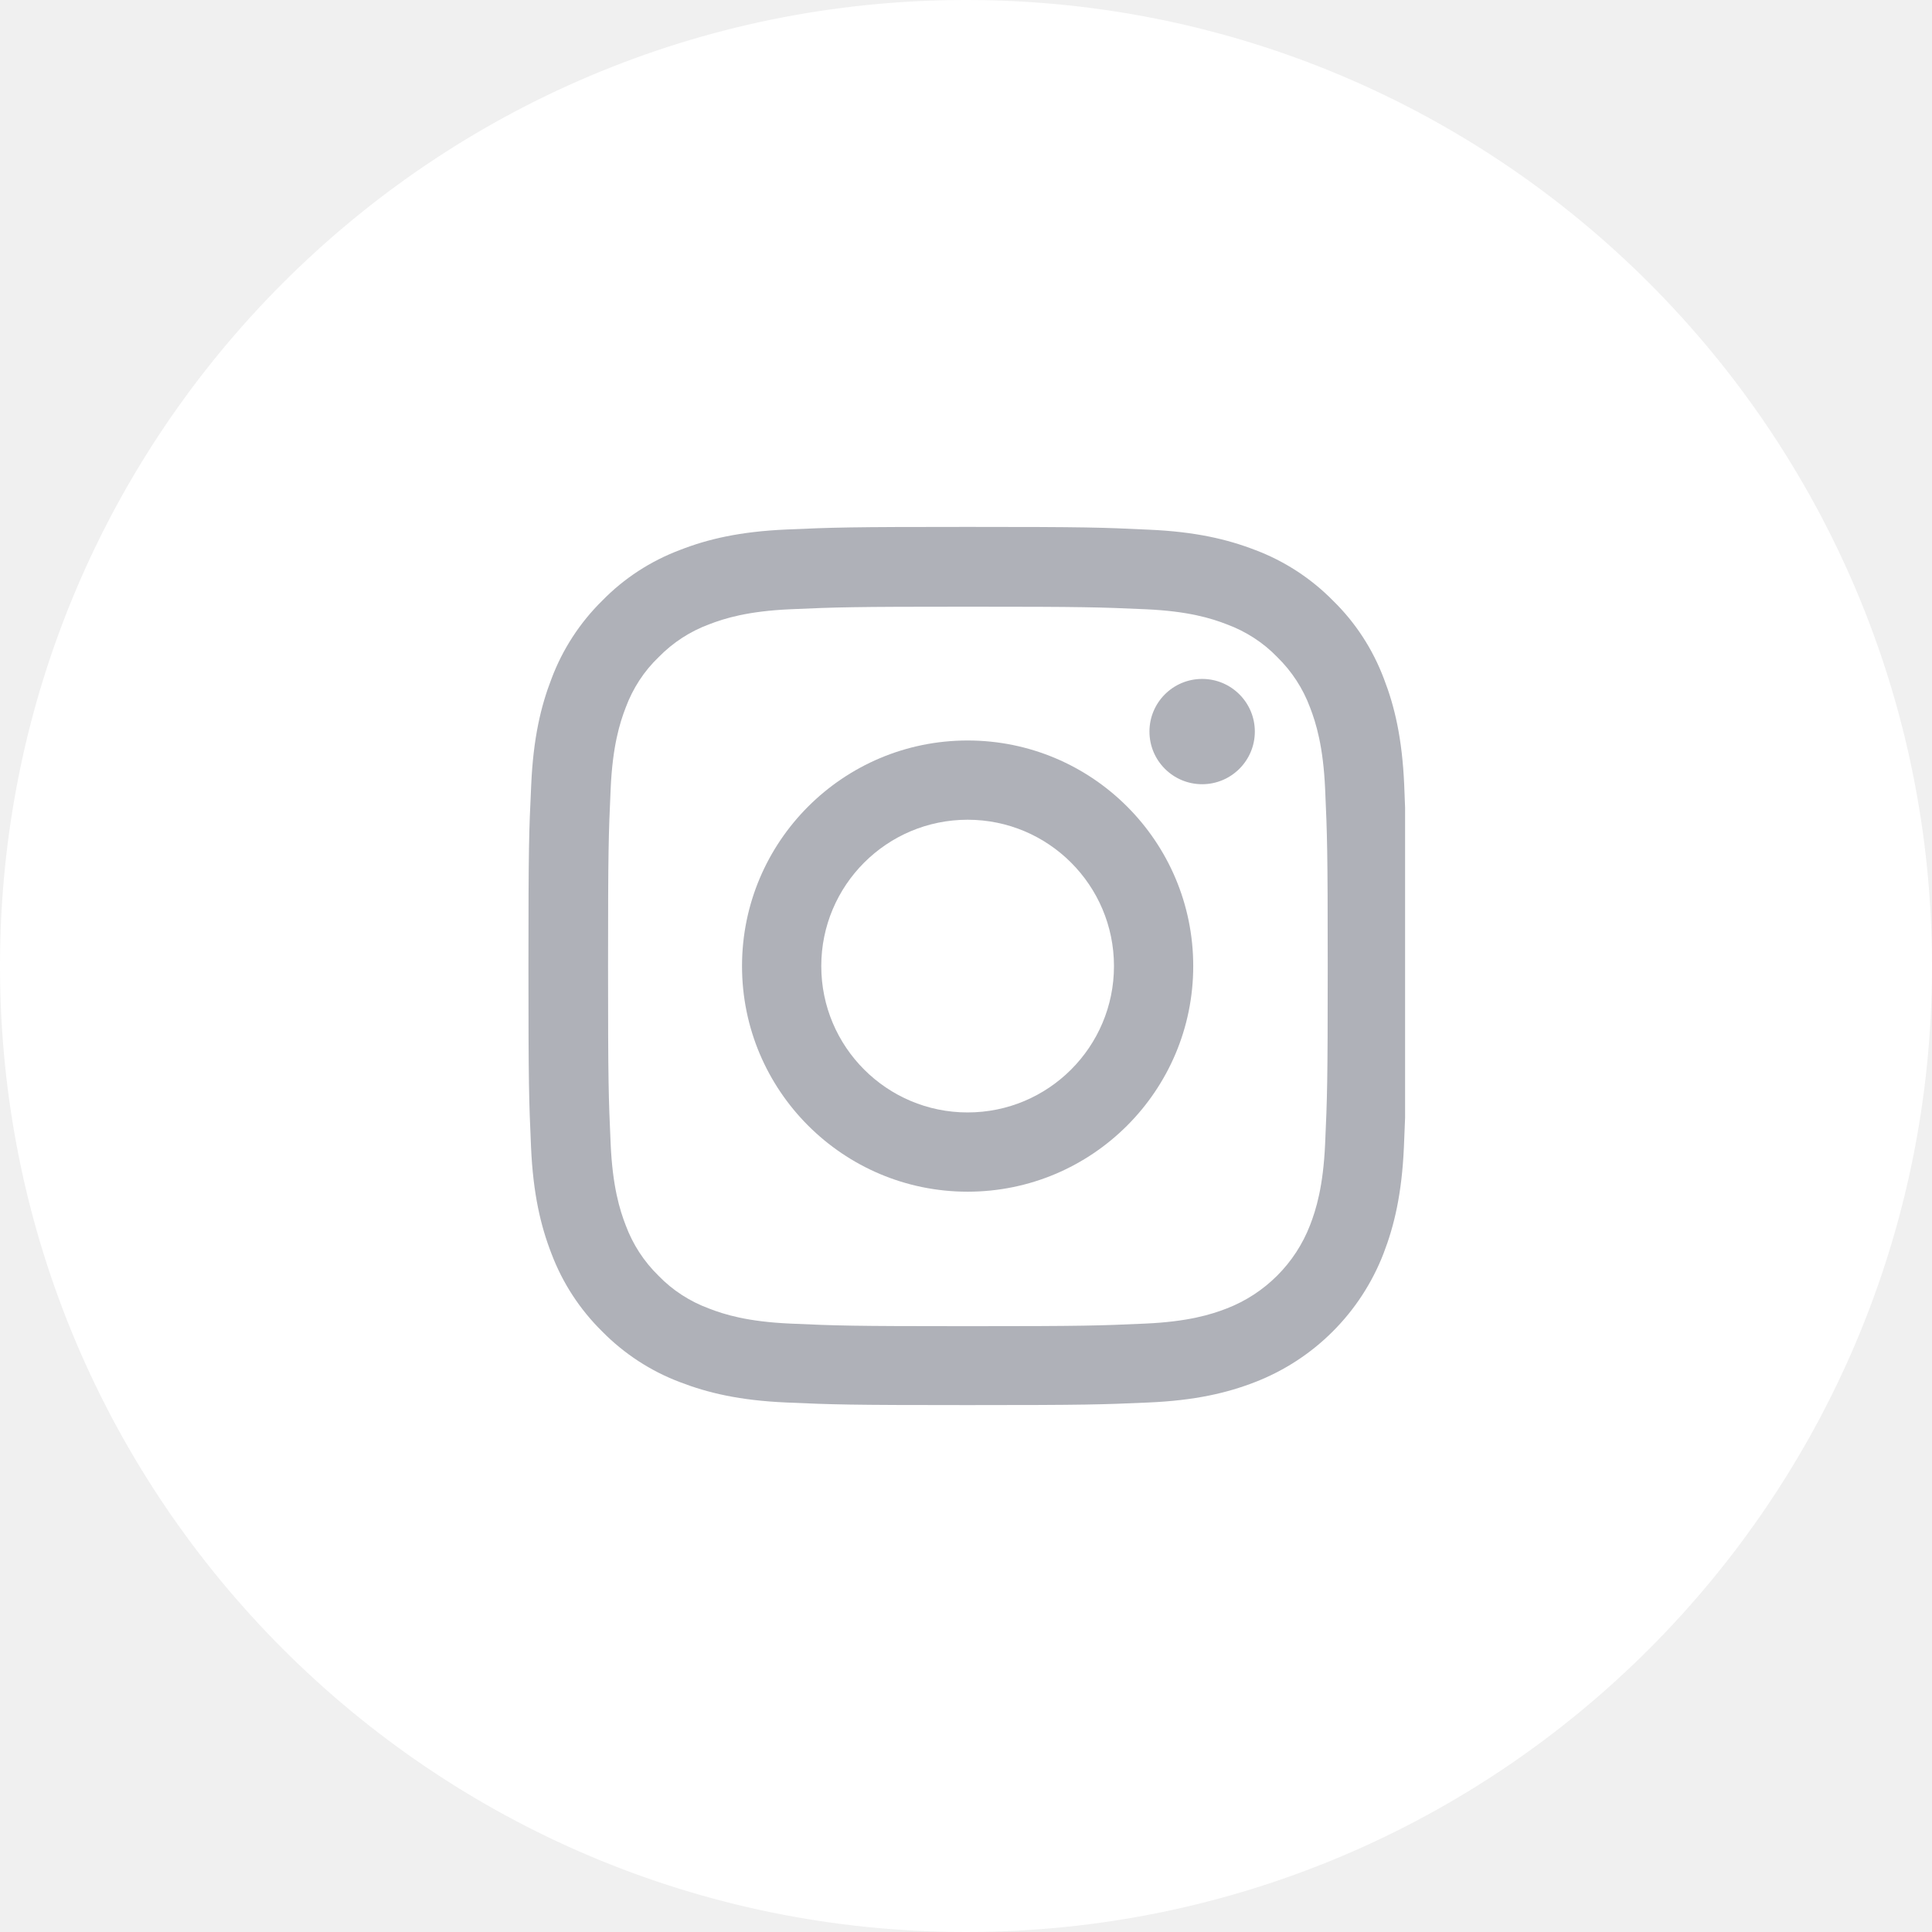
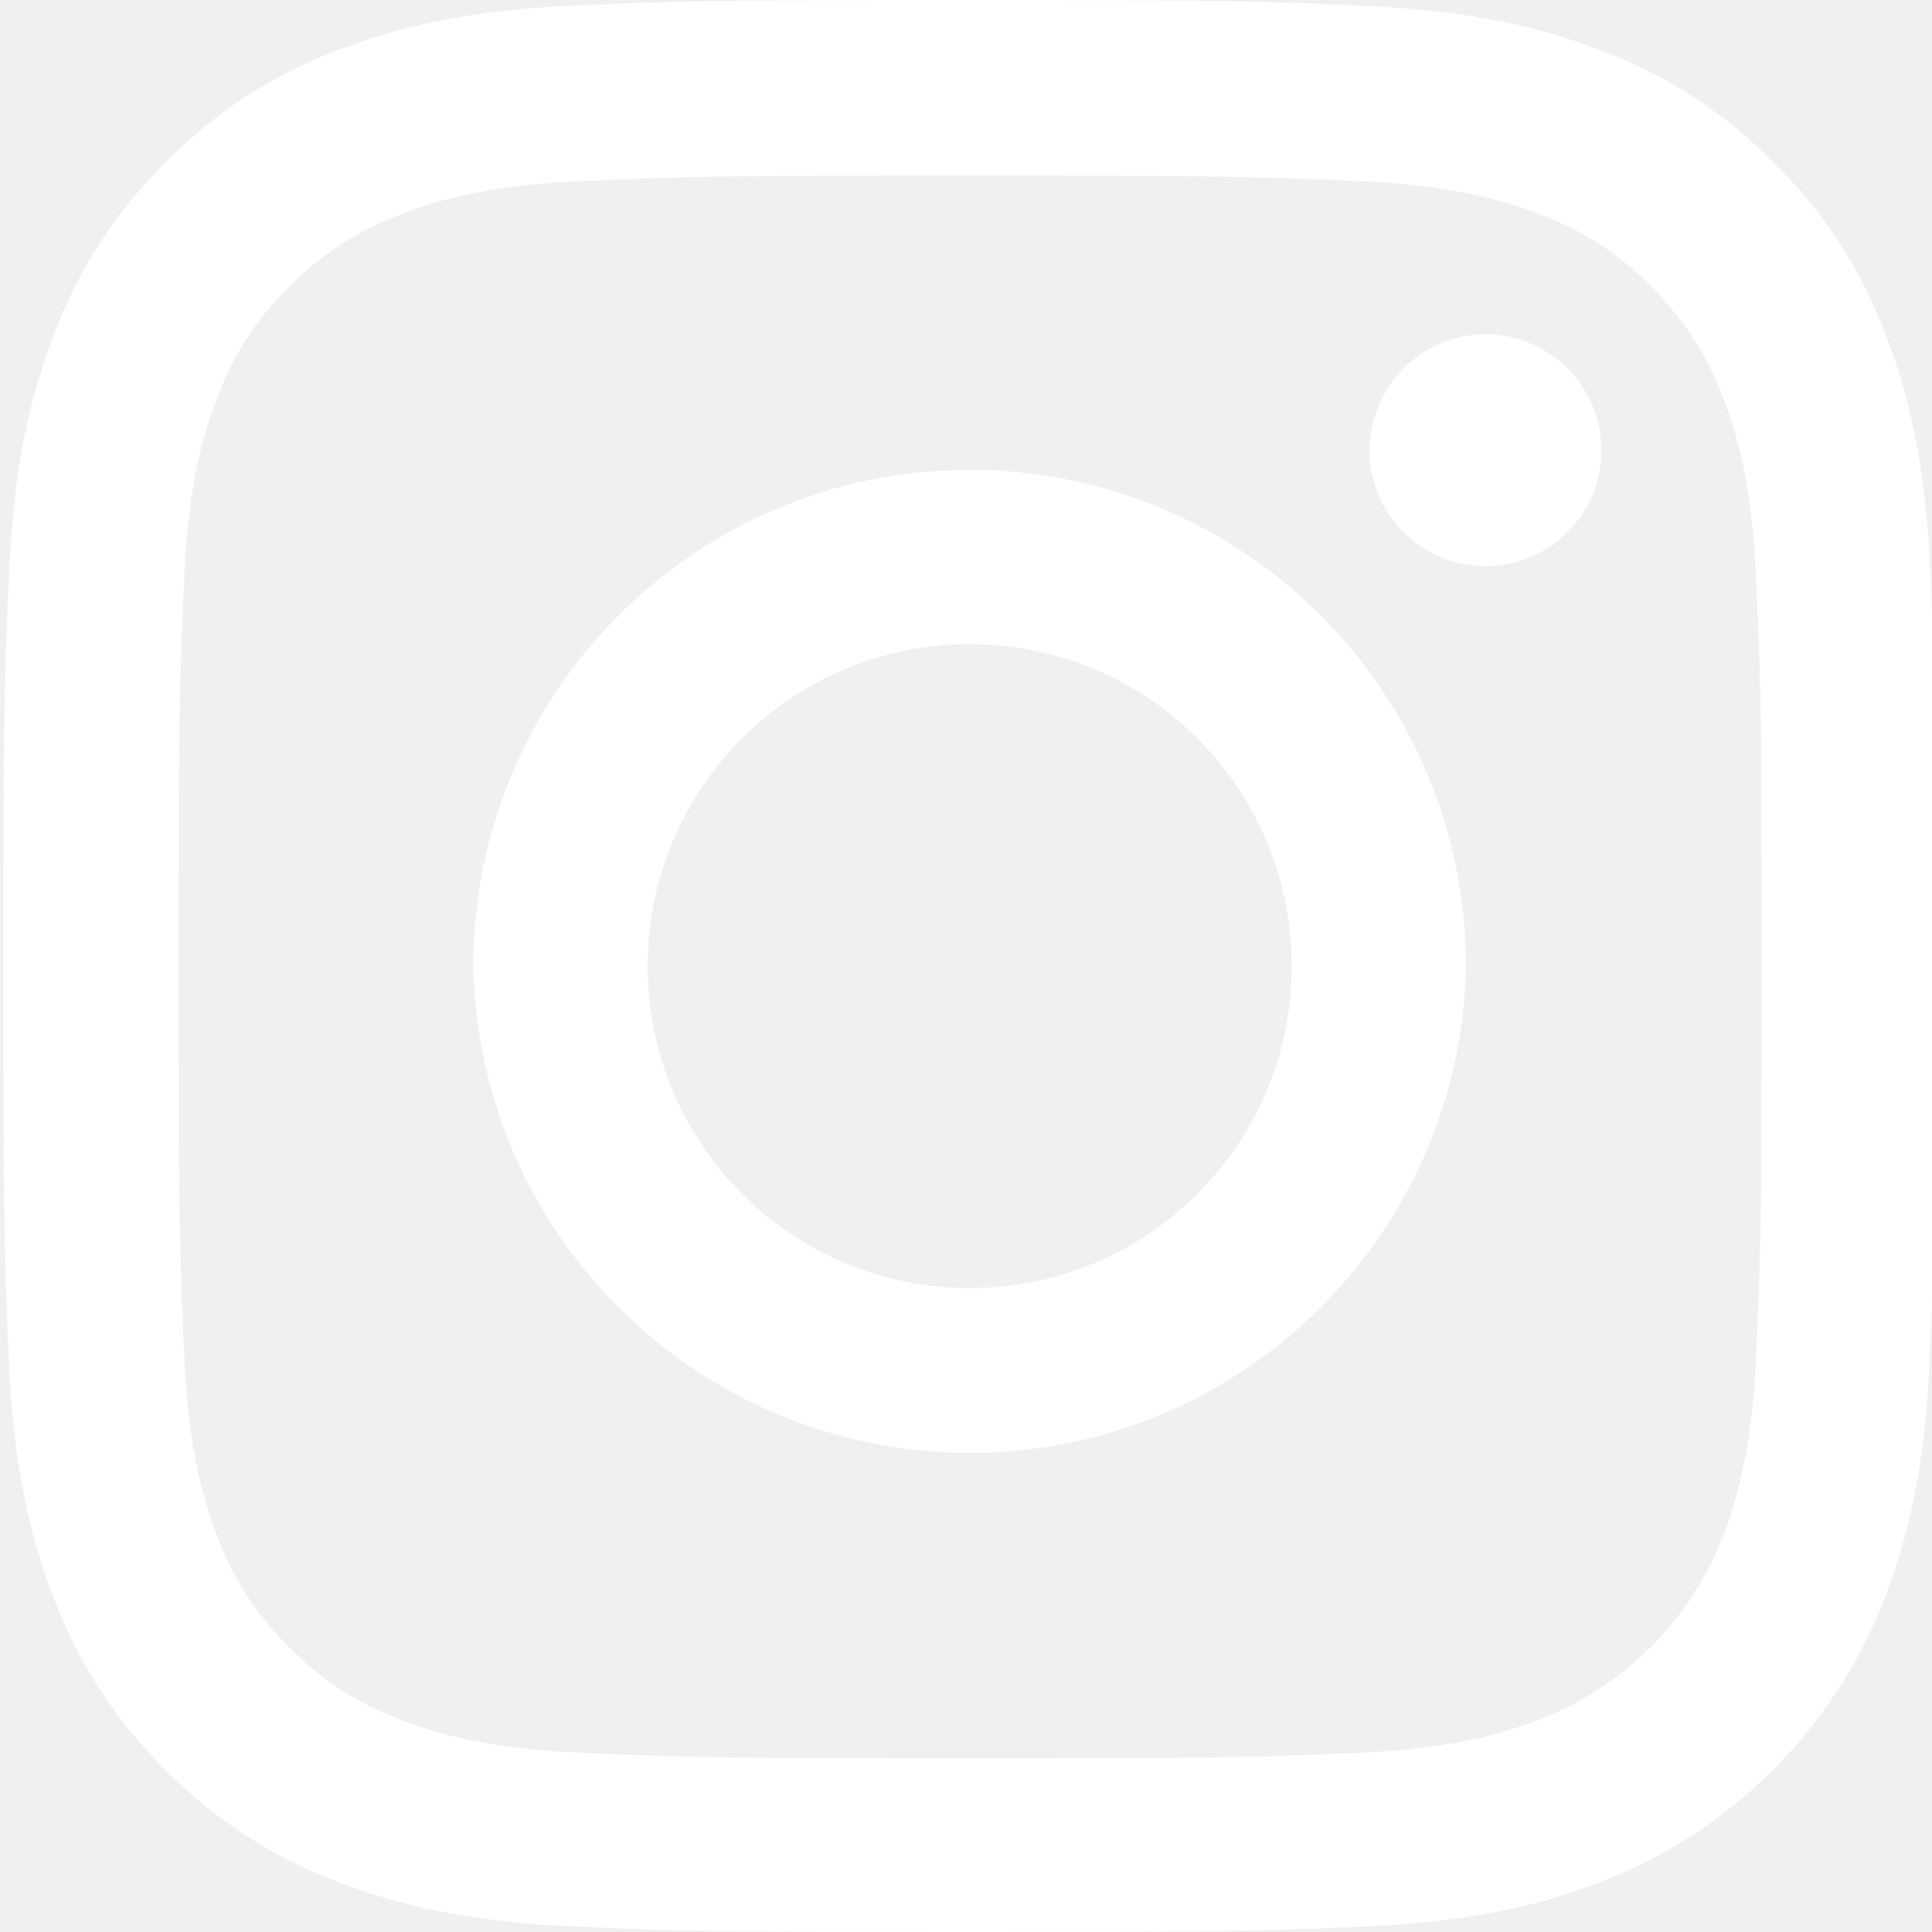
- <svg xmlns="http://www.w3.org/2000/svg" width="44" height="44" viewBox="0 0 44 44" fill="none">
-   <path d="M44 22C44 28.075 41.538 33.575 37.556 37.556C33.575 41.538 28.075 44 22 44C15.925 44 10.425 41.538 6.444 37.556C2.462 33.575 0 28.075 0 22C0 15.925 2.462 10.425 6.444 6.444C10.425 2.462 15.925 -6.10352e-05 22 -6.10352e-05C28.075 -6.10352e-05 33.575 2.462 37.556 6.444C41.538 10.425 44 15.925 44 22Z" fill="white" />
-   <g clip-path="url(#clip0_1_690)">
-     <path d="M31.98 17.88C31.934 16.817 31.762 16.087 31.516 15.454C31.262 14.782 30.871 14.18 30.359 13.68C29.859 13.172 29.253 12.777 28.589 12.527C27.952 12.281 27.226 12.109 26.163 12.063C25.092 12.012 24.753 12 22.037 12C19.322 12 18.982 12.012 17.915 12.059C16.852 12.105 16.122 12.277 15.489 12.524C14.817 12.777 14.215 13.168 13.715 13.68C13.207 14.18 12.813 14.786 12.563 15.45C12.316 16.087 12.145 16.813 12.098 17.876C12.047 18.947 12.035 19.287 12.035 22.002C12.035 24.717 12.047 25.057 12.094 26.124C12.141 27.186 12.313 27.917 12.559 28.55C12.813 29.222 13.207 29.824 13.715 30.324C14.215 30.832 14.821 31.227 15.485 31.477C16.122 31.723 16.849 31.895 17.911 31.941C18.978 31.988 19.318 32 22.033 32C24.749 32 25.088 31.988 26.155 31.941C27.218 31.895 27.948 31.723 28.581 31.477C29.925 30.957 30.988 29.894 31.508 28.55C31.754 27.913 31.926 27.186 31.973 26.124C32.02 25.057 32.031 24.717 32.031 22.002C32.031 19.287 32.027 18.947 31.98 17.88ZM30.179 26.046C30.136 27.023 29.972 27.55 29.836 27.901C29.5 28.773 28.808 29.464 27.937 29.8C27.585 29.937 27.054 30.101 26.081 30.144C25.026 30.191 24.71 30.203 22.041 30.203C19.373 30.203 19.052 30.191 18.001 30.144C17.024 30.101 16.497 29.937 16.145 29.8C15.712 29.64 15.317 29.386 14.997 29.054C14.665 28.73 14.411 28.339 14.25 27.905C14.114 27.554 13.95 27.023 13.907 26.05C13.86 24.995 13.848 24.678 13.848 22.01C13.848 19.341 13.86 19.021 13.907 17.97C13.95 16.993 14.114 16.466 14.25 16.114C14.411 15.68 14.665 15.286 15.001 14.965C15.325 14.633 15.716 14.379 16.149 14.219C16.501 14.082 17.032 13.918 18.005 13.875C19.06 13.829 19.377 13.817 22.045 13.817C24.717 13.817 25.034 13.829 26.085 13.875C27.062 13.918 27.589 14.082 27.941 14.219C28.374 14.379 28.769 14.633 29.089 14.965C29.421 15.29 29.675 15.68 29.836 16.114C29.972 16.466 30.136 16.997 30.179 17.97C30.226 19.025 30.238 19.341 30.238 22.01C30.238 24.678 30.226 24.991 30.179 26.046Z" fill="#AFB1B8" />
-     <path d="M22.037 16.864C19.201 16.864 16.899 19.165 16.899 22.002C16.899 24.838 19.201 27.14 22.037 27.14C24.874 27.14 27.175 24.838 27.175 22.002C27.175 19.165 24.874 16.864 22.037 16.864ZM22.037 25.335C20.197 25.335 18.704 23.842 18.704 22.002C18.704 20.162 20.197 18.669 22.037 18.669C23.877 18.669 25.37 20.162 25.37 22.002C25.37 23.842 23.877 25.335 22.037 25.335Z" fill="#AFB1B8" />
-     <path d="M28.578 16.661C28.578 17.323 28.04 17.86 27.378 17.86C26.715 17.86 26.178 17.323 26.178 16.661C26.178 15.999 26.715 15.462 27.378 15.462C28.04 15.462 28.578 15.999 28.578 16.661Z" fill="#AFB1B8" />
+ <svg xmlns="http://www.w3.org/2000/svg" width="20" height="20" fill="none">
+   <g clip-path="url(#a)" fill="#fff">
+     <path d="M19.98 5.88c-.046-1.063-.218-1.793-.464-2.426a4.88 4.88 0 0 0-1.157-1.774 4.922 4.922 0 0 0-1.77-1.153C15.952.281 15.226.11 14.163.063 13.093.012 12.753 0 10.037 0 7.322 0 6.982.012 5.915.059 4.853.105 4.122.277 3.49.523A4.88 4.88 0 0 0 1.715 1.68 4.924 4.924 0 0 0 .563 3.45C.316 4.087.145 4.813.098 5.876c-.051 1.07-.063 1.41-.063 4.126 0 2.715.012 3.055.059 4.122.047 1.063.219 1.793.465 2.426a4.932 4.932 0 0 0 1.156 1.774c.5.508 1.106.902 1.77 1.152.637.247 1.364.419 2.426.465 1.067.047 1.407.059 4.122.059 2.716 0 3.056-.012 4.122-.059 1.063-.046 1.793-.218 2.426-.464a5.116 5.116 0 0 0 2.927-2.927c.246-.637.418-1.364.465-2.426.047-1.067.058-1.407.058-4.122s-.004-3.055-.05-4.122Zm-1.8 8.166c-.044.977-.208 1.504-.344 1.856a3.318 3.318 0 0 1-1.9 1.898c-.35.137-.882.301-1.855.344-1.055.047-1.371.059-4.04.059-2.668 0-2.989-.012-4.04-.059-.977-.043-1.504-.207-1.856-.344a3.077 3.077 0 0 1-1.148-.746 3.11 3.11 0 0 1-.747-1.148c-.136-.352-.3-.883-.343-1.856-.047-1.055-.059-1.372-.059-4.04 0-2.669.012-2.99.059-4.04.043-.977.207-1.504.343-1.856A3.04 3.04 0 0 1 3 2.965a3.105 3.105 0 0 1 1.15-.746c.35-.137.882-.3 1.855-.344 1.055-.046 1.372-.058 4.04-.058 2.672 0 2.989.012 4.04.058.977.043 1.504.207 1.856.344.433.16.828.414 1.148.746.332.325.586.715.747 1.15.136.35.3.882.343 1.855.047 1.055.059 1.371.059 4.04 0 2.668-.012 2.98-.059 4.036Z" />
+     <path d="M10.037 4.864A5.139 5.139 0 0 0 4.9 10.002a5.139 5.139 0 0 0 10.276 0 5.139 5.139 0 0 0-5.138-5.138Zm0 8.47a3.333 3.333 0 1 1 .001-6.666 3.333 3.333 0 0 1 0 6.667ZM16.578 4.661a1.2 1.2 0 1 1-2.4 0 1.2 1.2 0 0 1 2.4 0Z" />
  </g>
  <defs>
-     <clipPath id="clip0_1_690">
-       <rect width="20" height="20" fill="white" transform="translate(12 12)" />
+     <clipPath id="a">
+       <path fill="#fff" d="M0 0h20v20H0z" />
    </clipPath>
  </defs>
</svg>
